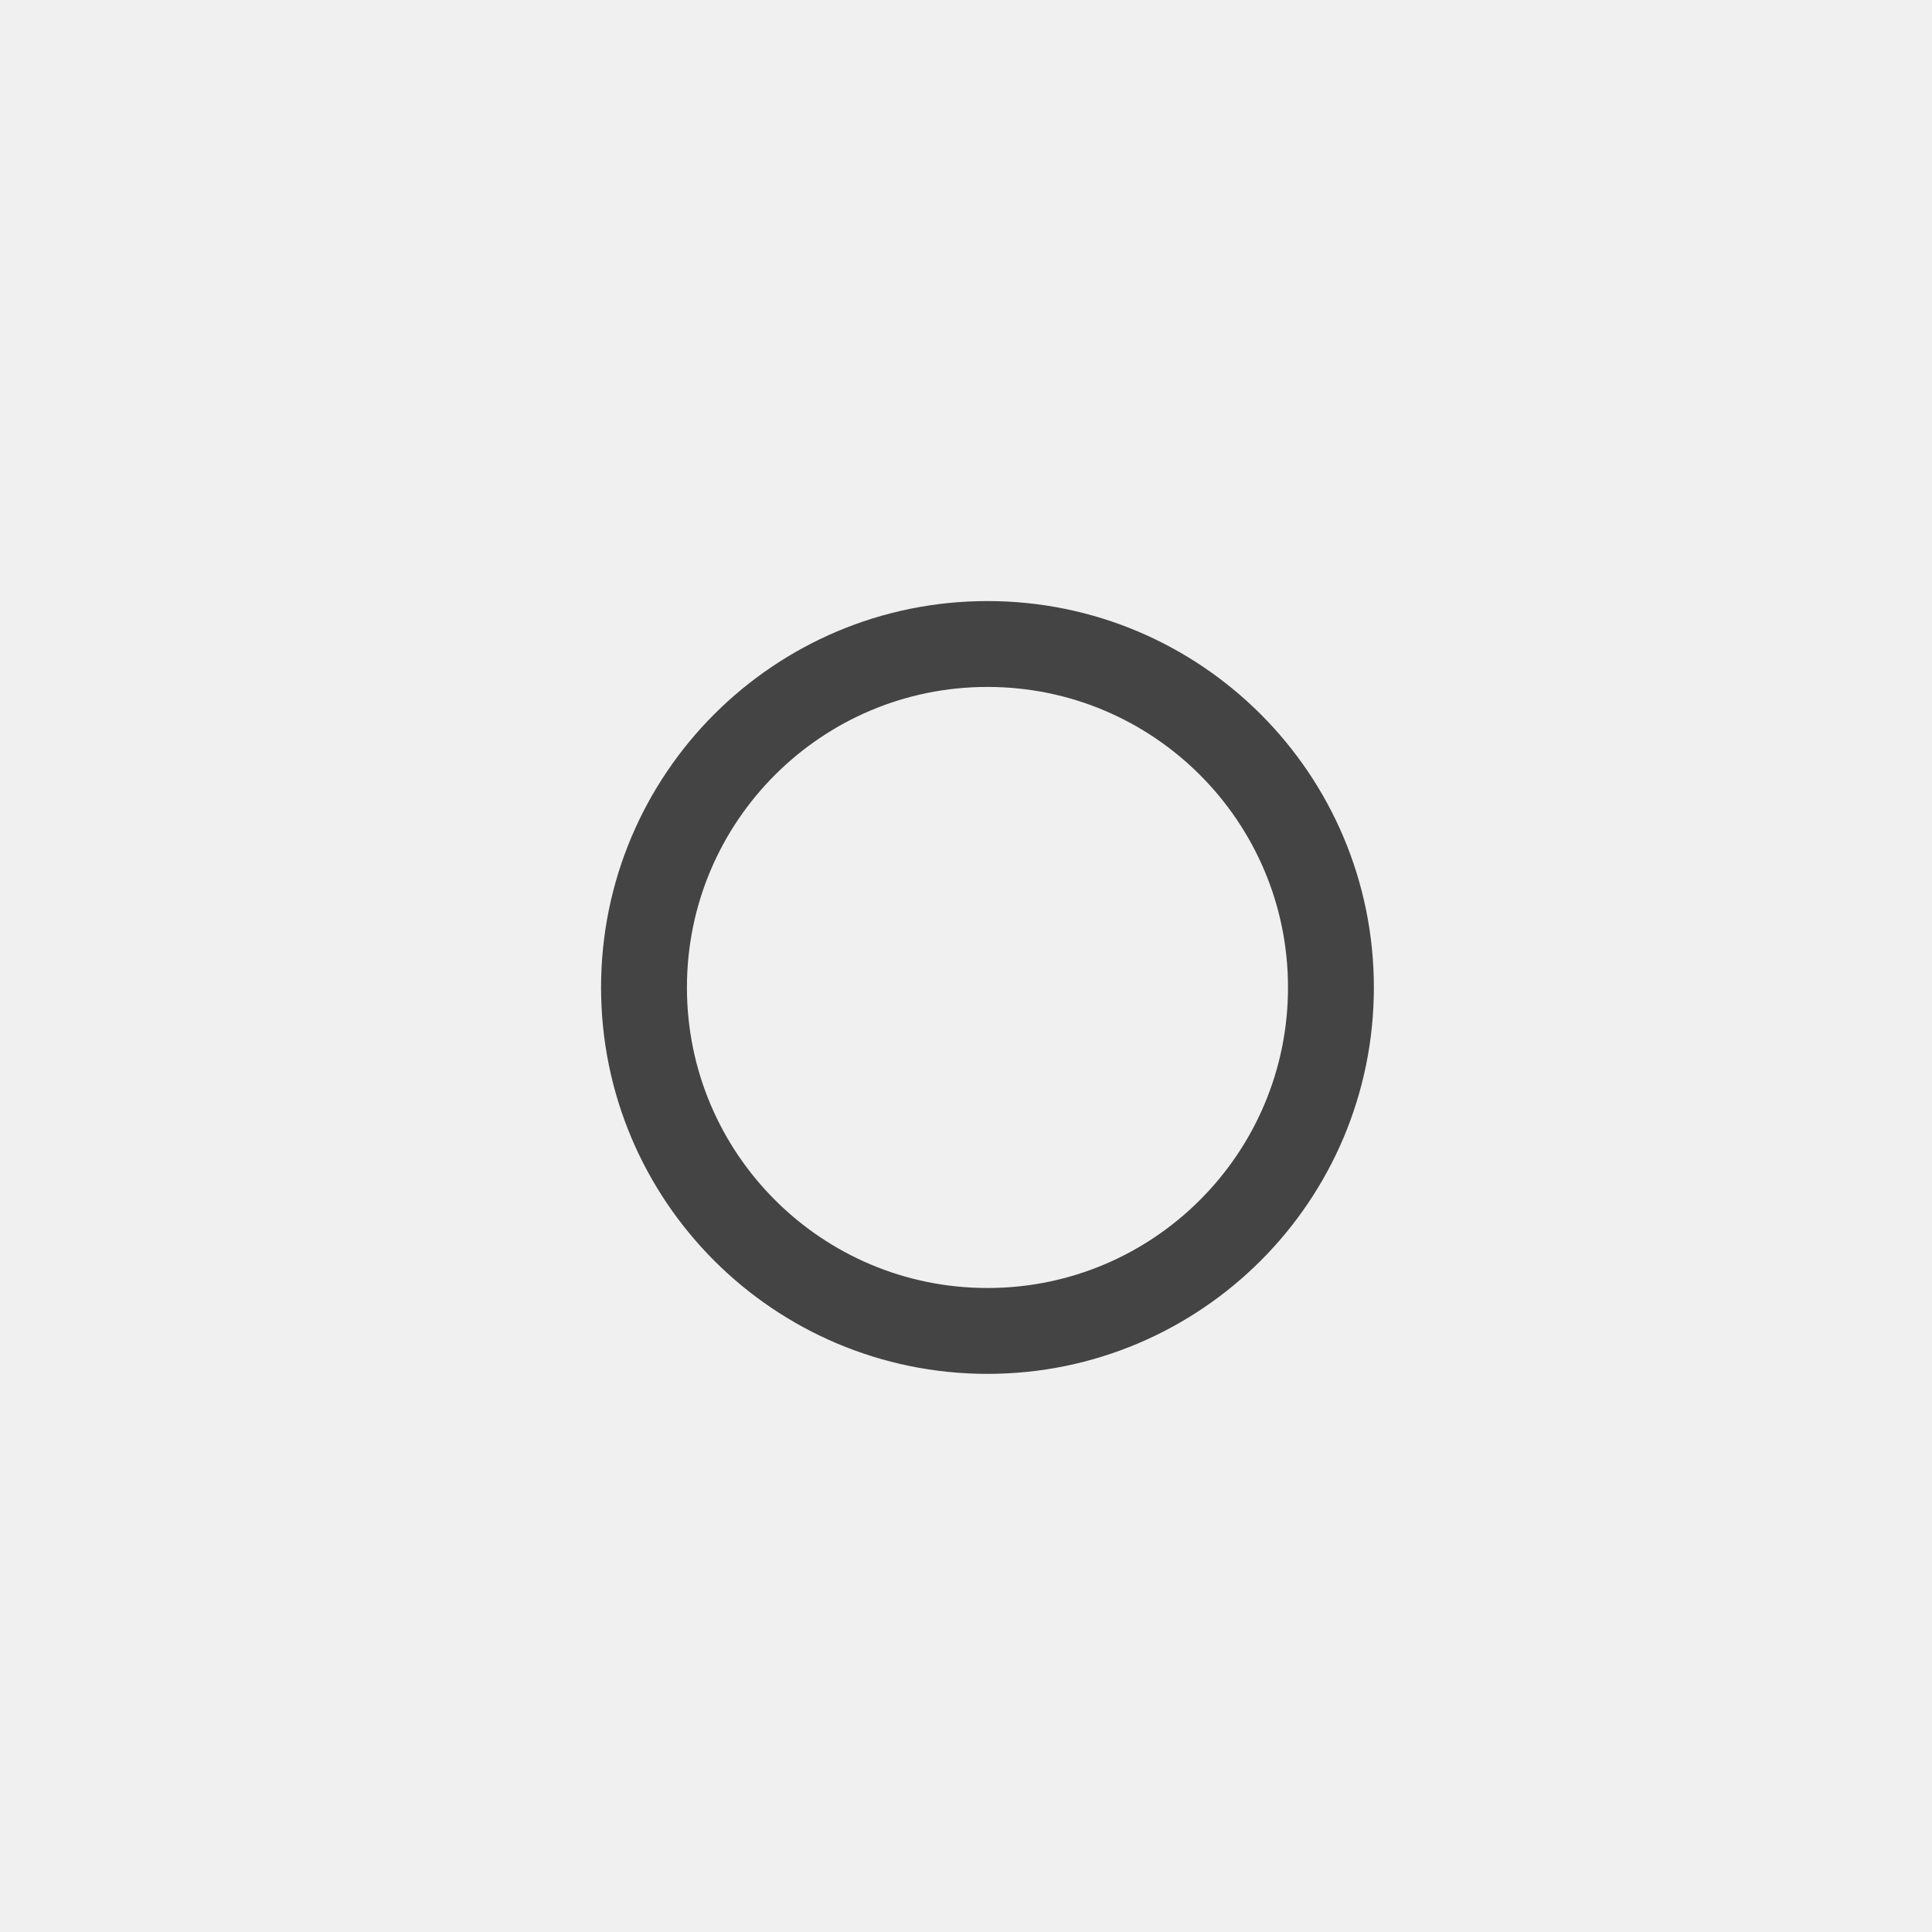
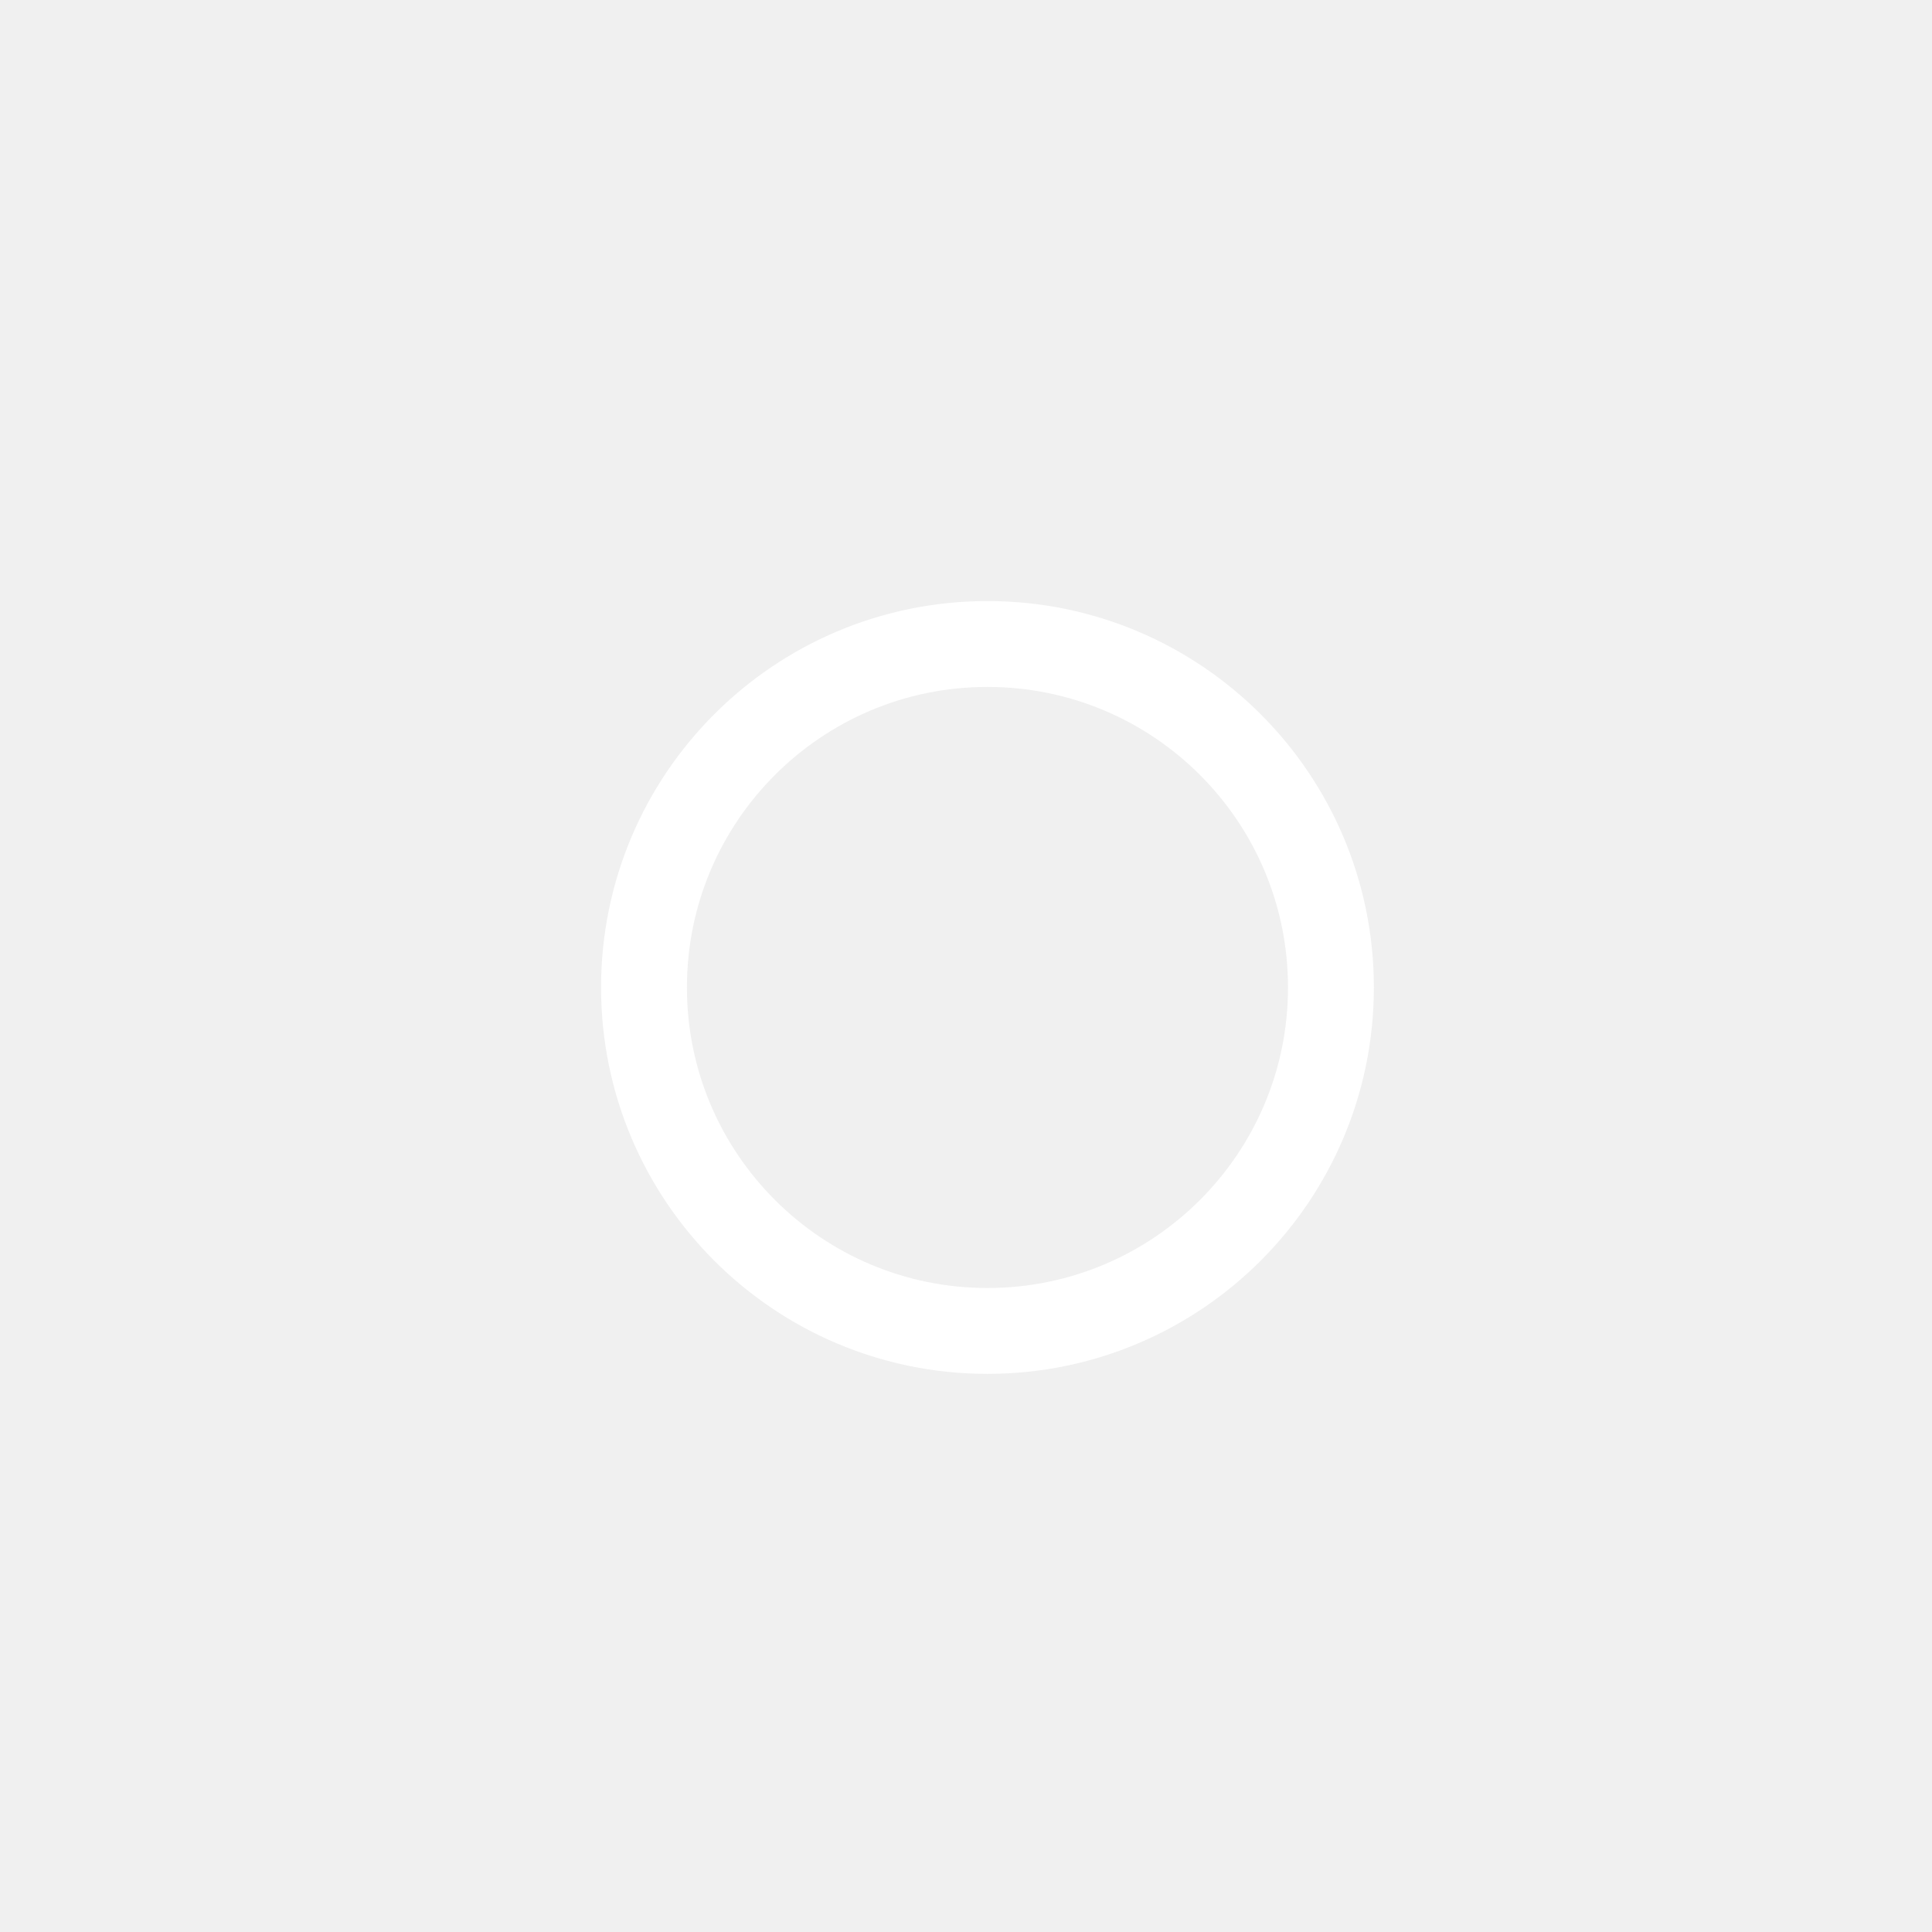
- <svg xmlns="http://www.w3.org/2000/svg" width="45" height="45" viewBox="0 0 45 45" stroke="#444">
+ <svg xmlns="http://www.w3.org/2000/svg" width="45" height="45" viewBox="0 0 45 45" stroke="#fff">
  <g fill="none" fill-rule="evenodd" transform="translate(1 1)" stroke-width="2">
    <circle cx="22" cy="22" r="6" stroke-opacity="0">
      <animate attributeName="r" begin="1.5s" dur="3s" values="6;22" calcMode="linear" repeatCount="indefinite" />
      <animate attributeName="stroke-opacity" begin="1.5s" dur="3s" values="1;0" calcMode="linear" repeatCount="indefinite" />
      <animate attributeName="stroke-width" begin="1.5s" dur="3s" values="2;0" calcMode="linear" repeatCount="indefinite" />
    </circle>
    <circle cx="22" cy="22" r="6" stroke-opacity="0">
      <animate attributeName="r" begin="3s" dur="3s" values="6;22" calcMode="linear" repeatCount="indefinite" />
      <animate attributeName="stroke-opacity" begin="3s" dur="3s" values="1;0" calcMode="linear" repeatCount="indefinite" />
      <animate attributeName="stroke-width" begin="3s" dur="3s" values="2;0" calcMode="linear" repeatCount="indefinite" />
    </circle>
    <circle cx="22" cy="22" r="8">
      <animate attributeName="r" begin="0s" dur="1.5s" values="6;1;2;3;4;5;6" calcMode="linear" repeatCount="indefinite" />
    </circle>
  </g>
</svg>
